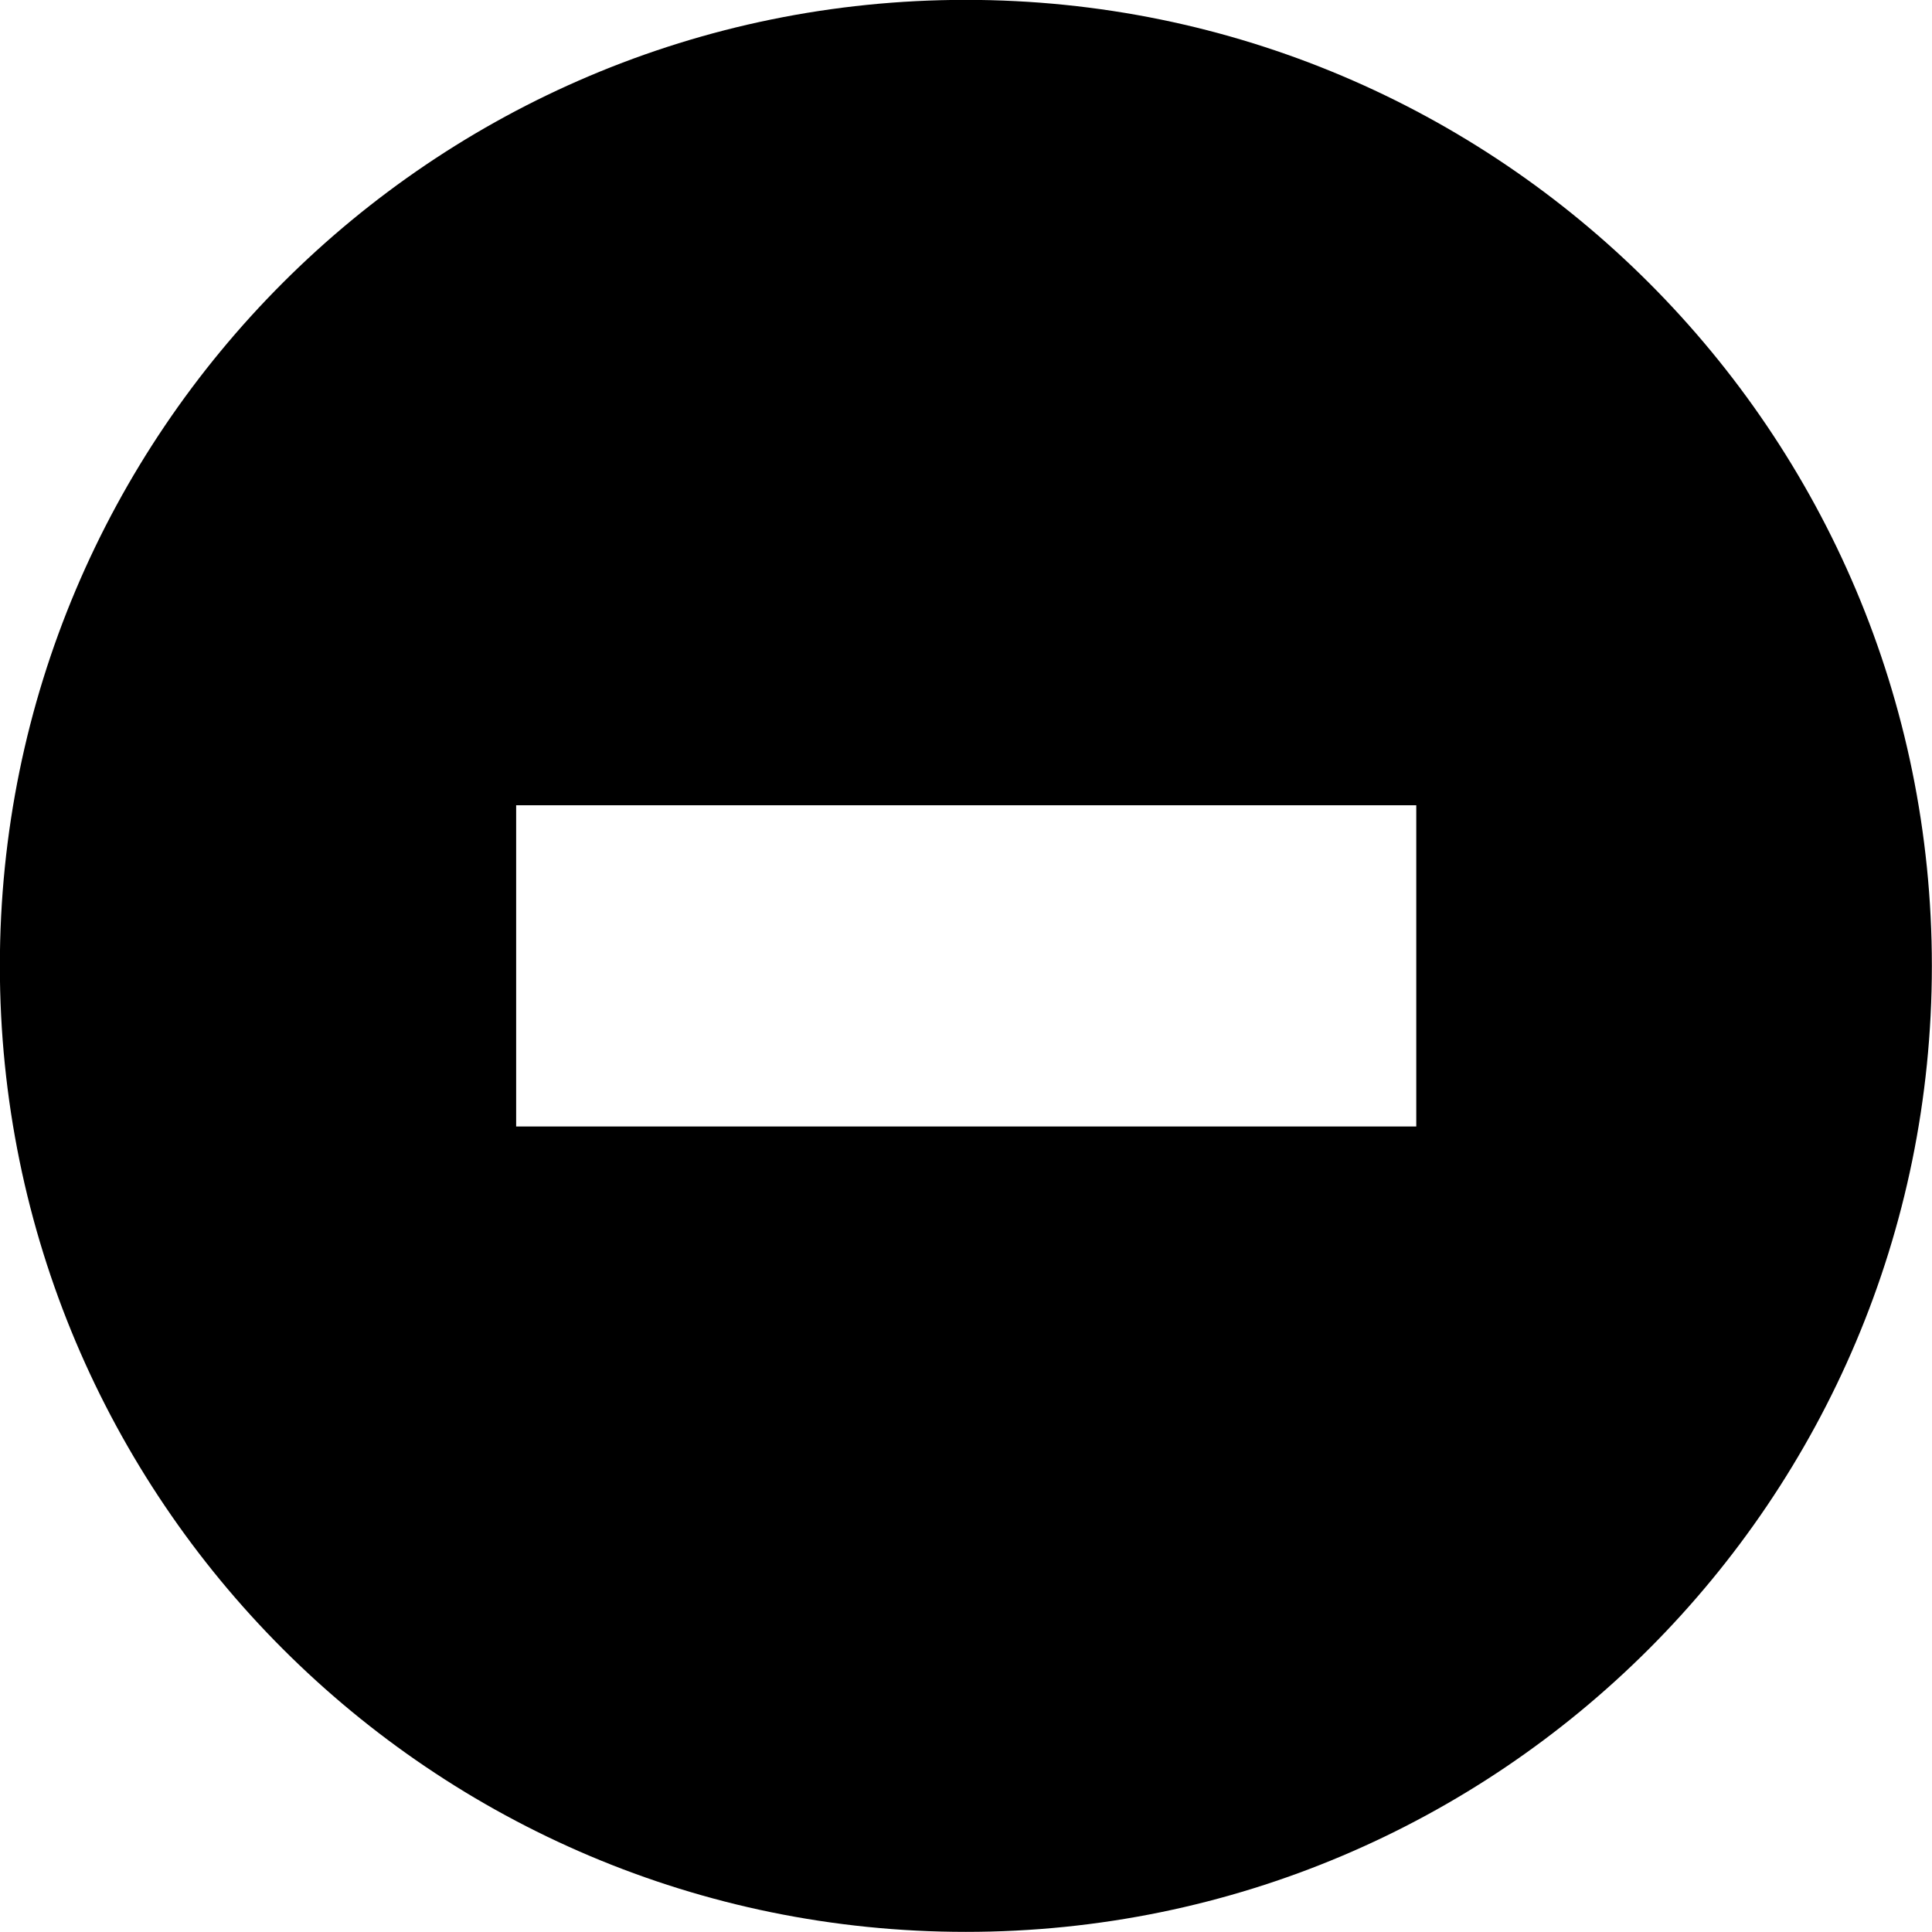
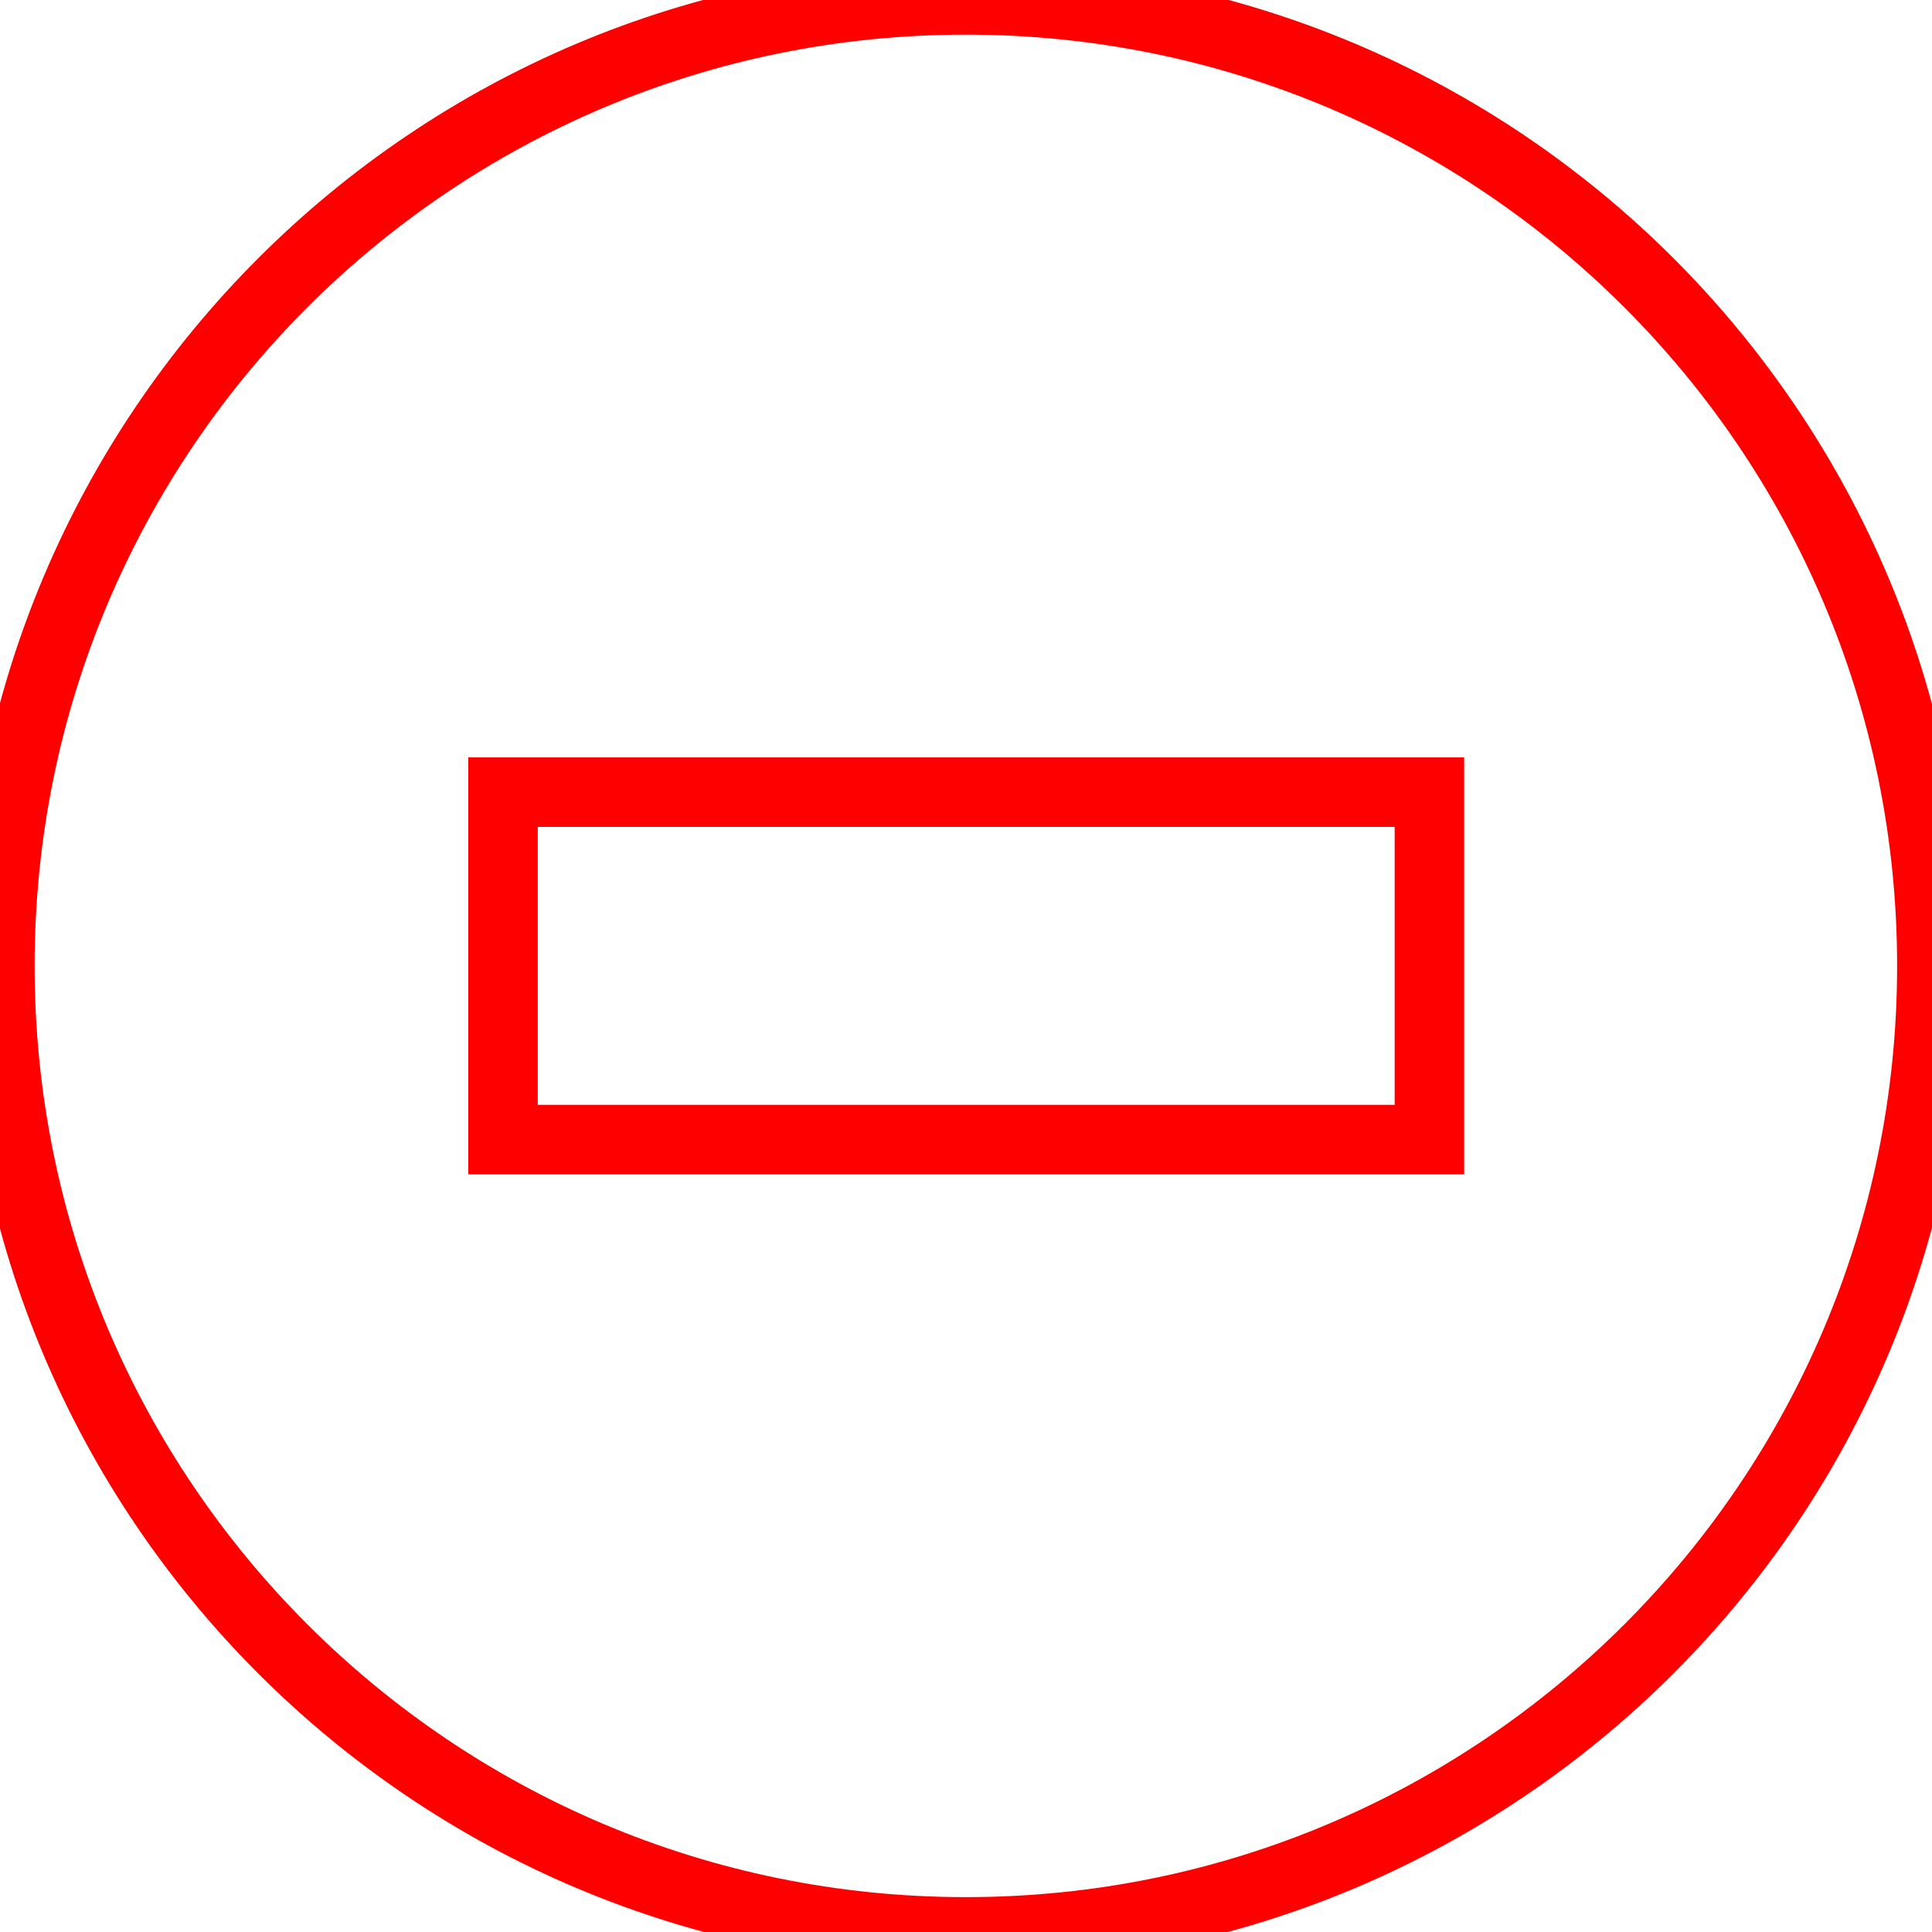
- <svg xmlns="http://www.w3.org/2000/svg" xmlns:ns1="http://www.shapertools.com/namespaces/shaper" ns1:fusionaddin="version:1.7.0" width="2.78cm" height="2.78cm" version="1.1" x="0cm" y="0cm" viewBox="0 0 2.78 2.78" enable-background="new 0 0 2.78 2.78" xml:space="preserve">
-   <path d="M-1.45,0.818 a1.39,1.39 0 1,1 2.78,0 a1.39,1.39 0 1,1 -2.78,0z" transform="matrix(1,0,0,-1,1.449806,2.207816)" fill="rgb(0,0,0)" stroke-linecap="round" stroke-linejoin="round" />
-   <path d="M0.607,0.568 L-0.726,0.568 -0.726,1.068 0.607,1.068 0.607,0.568z" transform="matrix(1,0,0,-1,1.449806,2.207816)" fill="rgb(255,255,255)" stroke="rgb(0,0,0)" stroke-width="0.001cm" stroke-linecap="round" stroke-linejoin="round" />
+ <svg xmlns="http://www.w3.org/2000/svg" xmlns:ns1="http://www.shapertools.com/namespaces/shaper" ns1:fusionaddin="version:1.7.0" width="2.78cm" height="2.78cm" version="1.1" x="0cm" y="0cm" viewBox="0 0 2.78 2.78" enable-background="new 0 0 2.78 2.78" xml:space="preserve" id="svg6">
+   <defs id="defs10" />
+   <path id="path4" style="fill:none;stroke:#ff0000;stroke-opacity:1;stroke-width:0.1;stroke-miterlimit:4;stroke-dasharray:none" transform="matrix(1,0,0,-1,1.449806,2.207816)" d="m 0.607,0.568 h -1.333 v 0.5 h 1.333 z m -2.057,0.25 a 1.39,1.39 0 1 1 2.78,0 1.39,1.39 0 1 1 -2.78,0 z" />
</svg>
